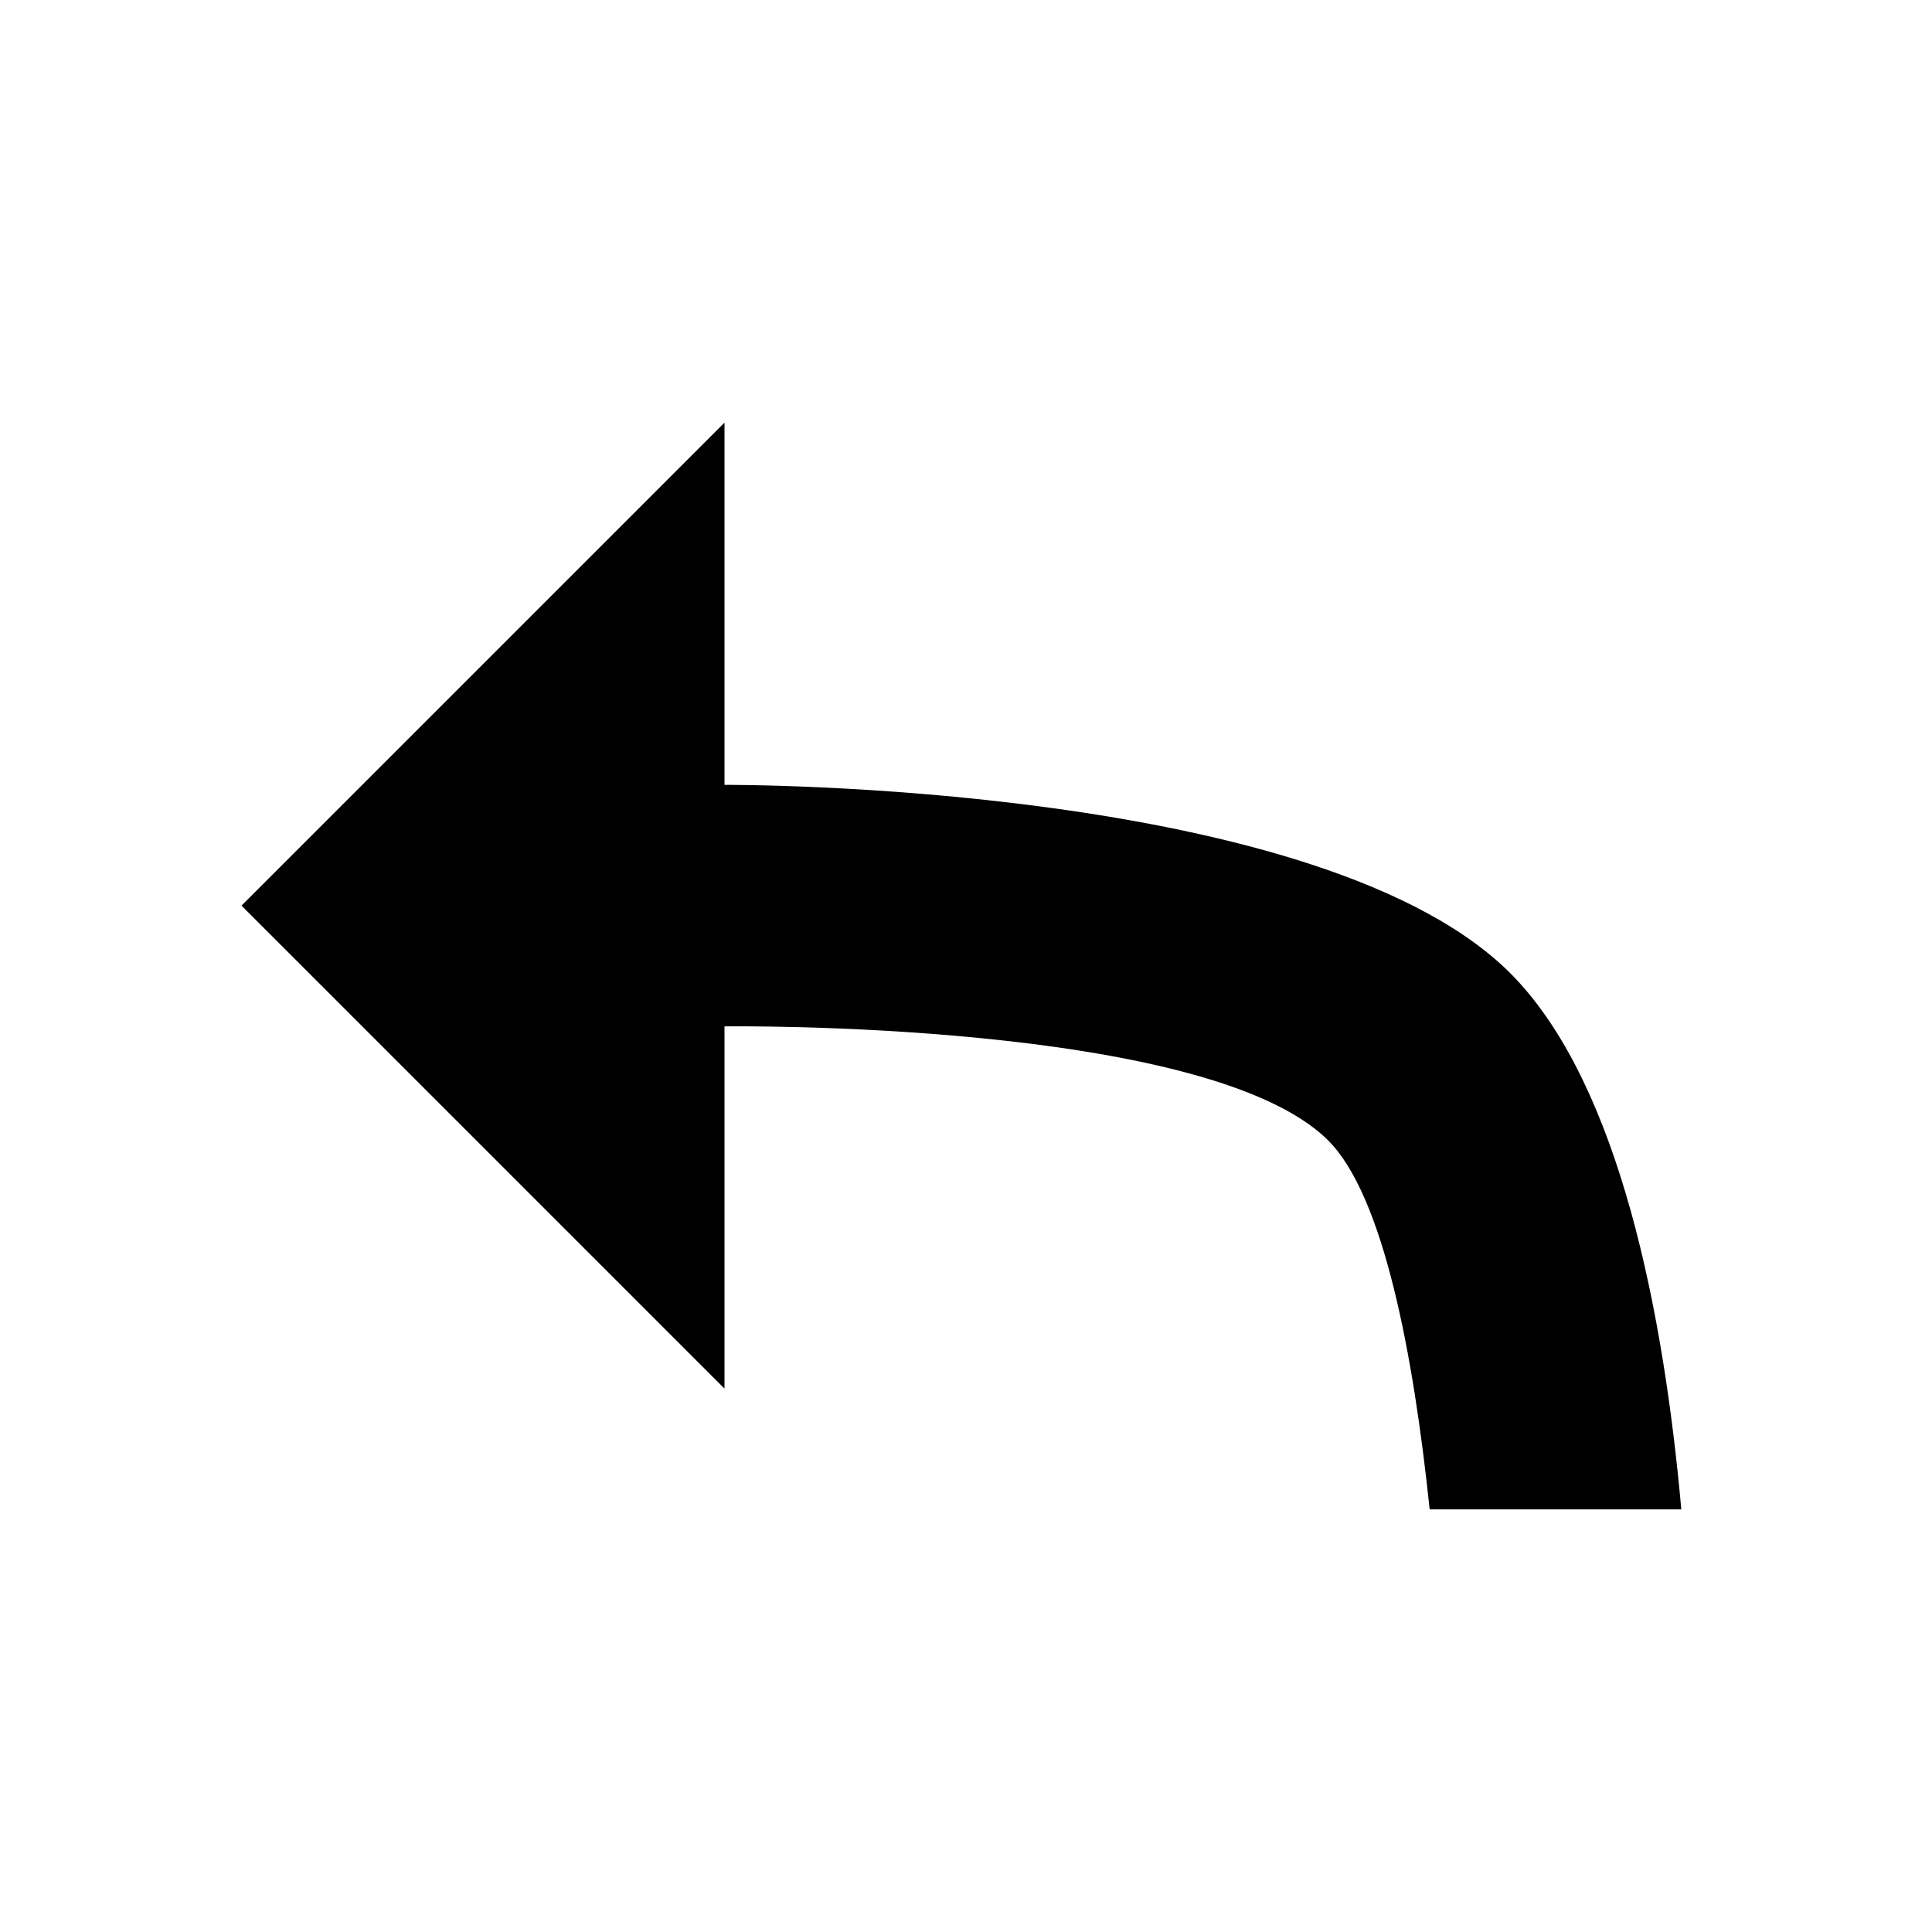
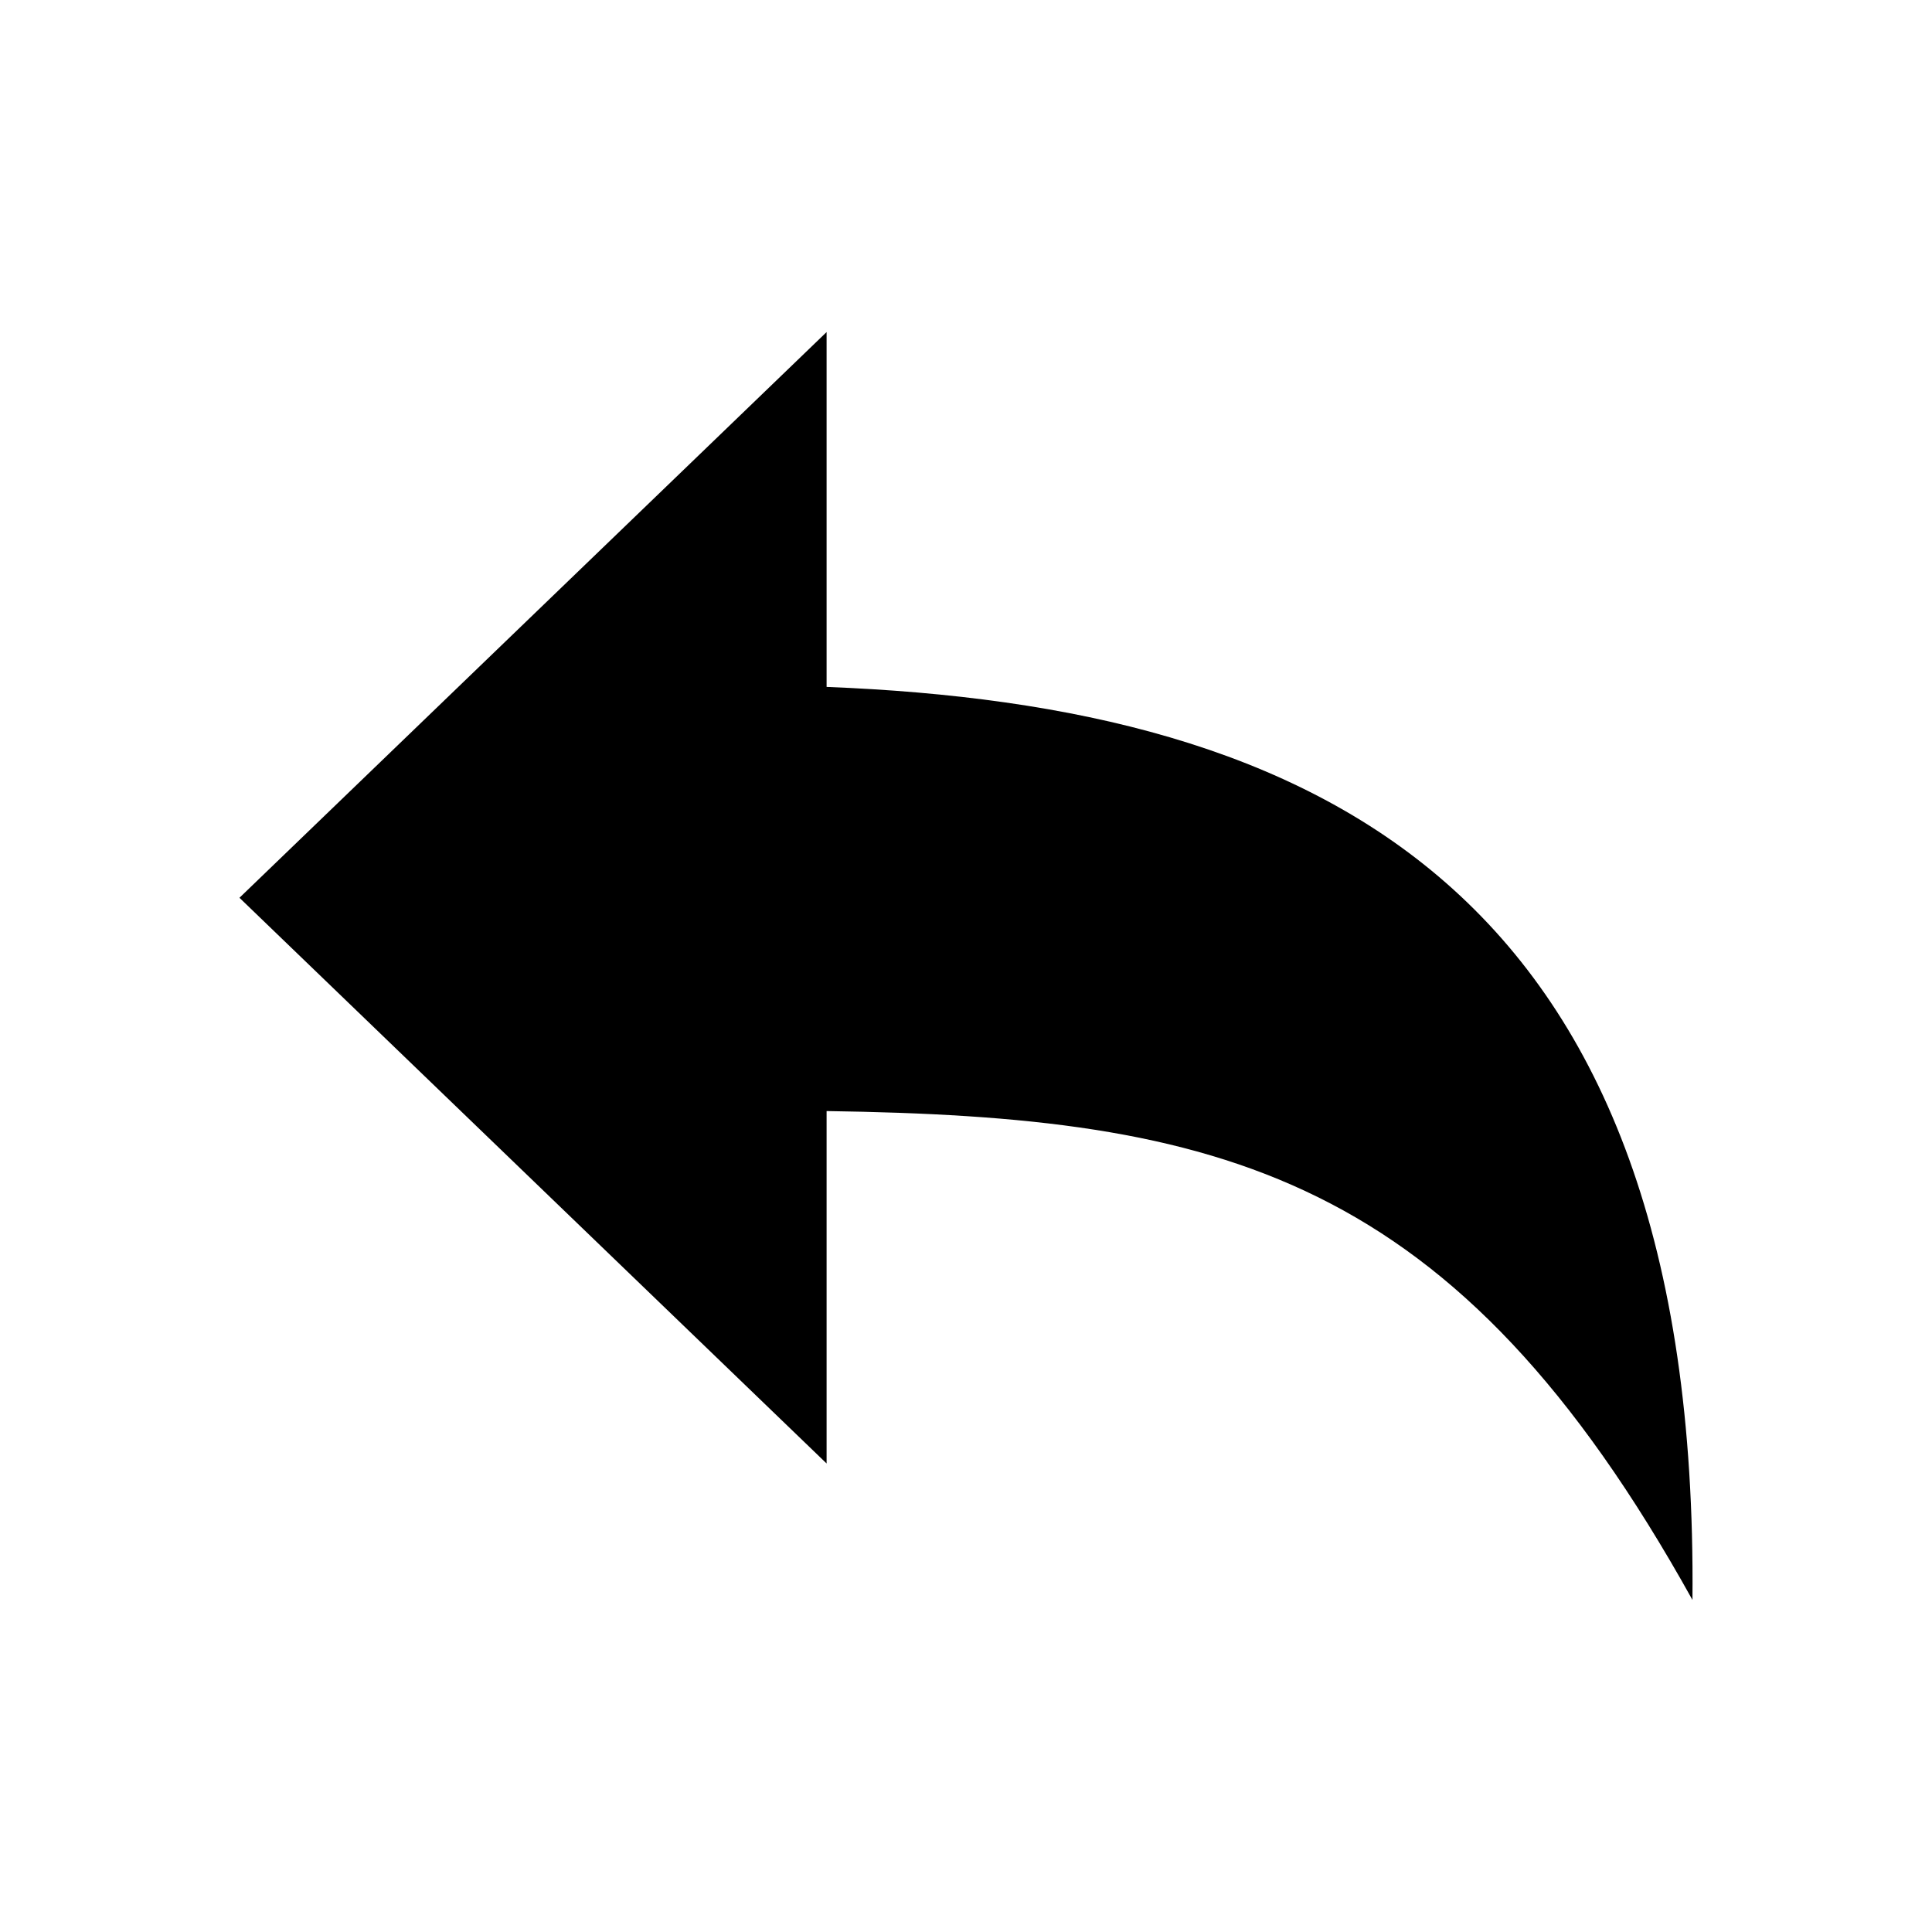
- <svg xmlns="http://www.w3.org/2000/svg" width="256" height="256" id="svg2" version="1.1">
-   <defs id="defs4" />
-   <g id="layer1" transform="translate(0,-796.3622)">
-     <path style="fill:#000000;fill-opacity:1;stroke:none" d="m 96,852.362 -64,64 64,64 0,-48 c 0,0 64,-0.875 80,15.125 7.336,7.336 11.286,28.312 13.438,48.875 l 33.344,0 c -2.337,-26.071 -8.151,-55.889 -22.125,-70.5 C 175.837,899.912 96,900.362 96,900.362 l 0,-48 z" id="path3831" />
-   </g>
+ <svg xmlns="http://www.w3.org/2000/svg" version="1.1" id="svg2" x="0px" y="0px" width="256px" height="256px" viewBox="0 0 256 256" enable-background="new 0 0 256 256" xml:space="preserve">
+   <path fill-rule="evenodd" clip-rule="evenodd" d="M109.529,44v47.02c65.08,2.55,115.62,26.451,114.73,120.98  c-31.48-56.68-62.521-64.01-114.73-64.779v46.699l-77.8-74.96L109.529,44z" />
</svg>
